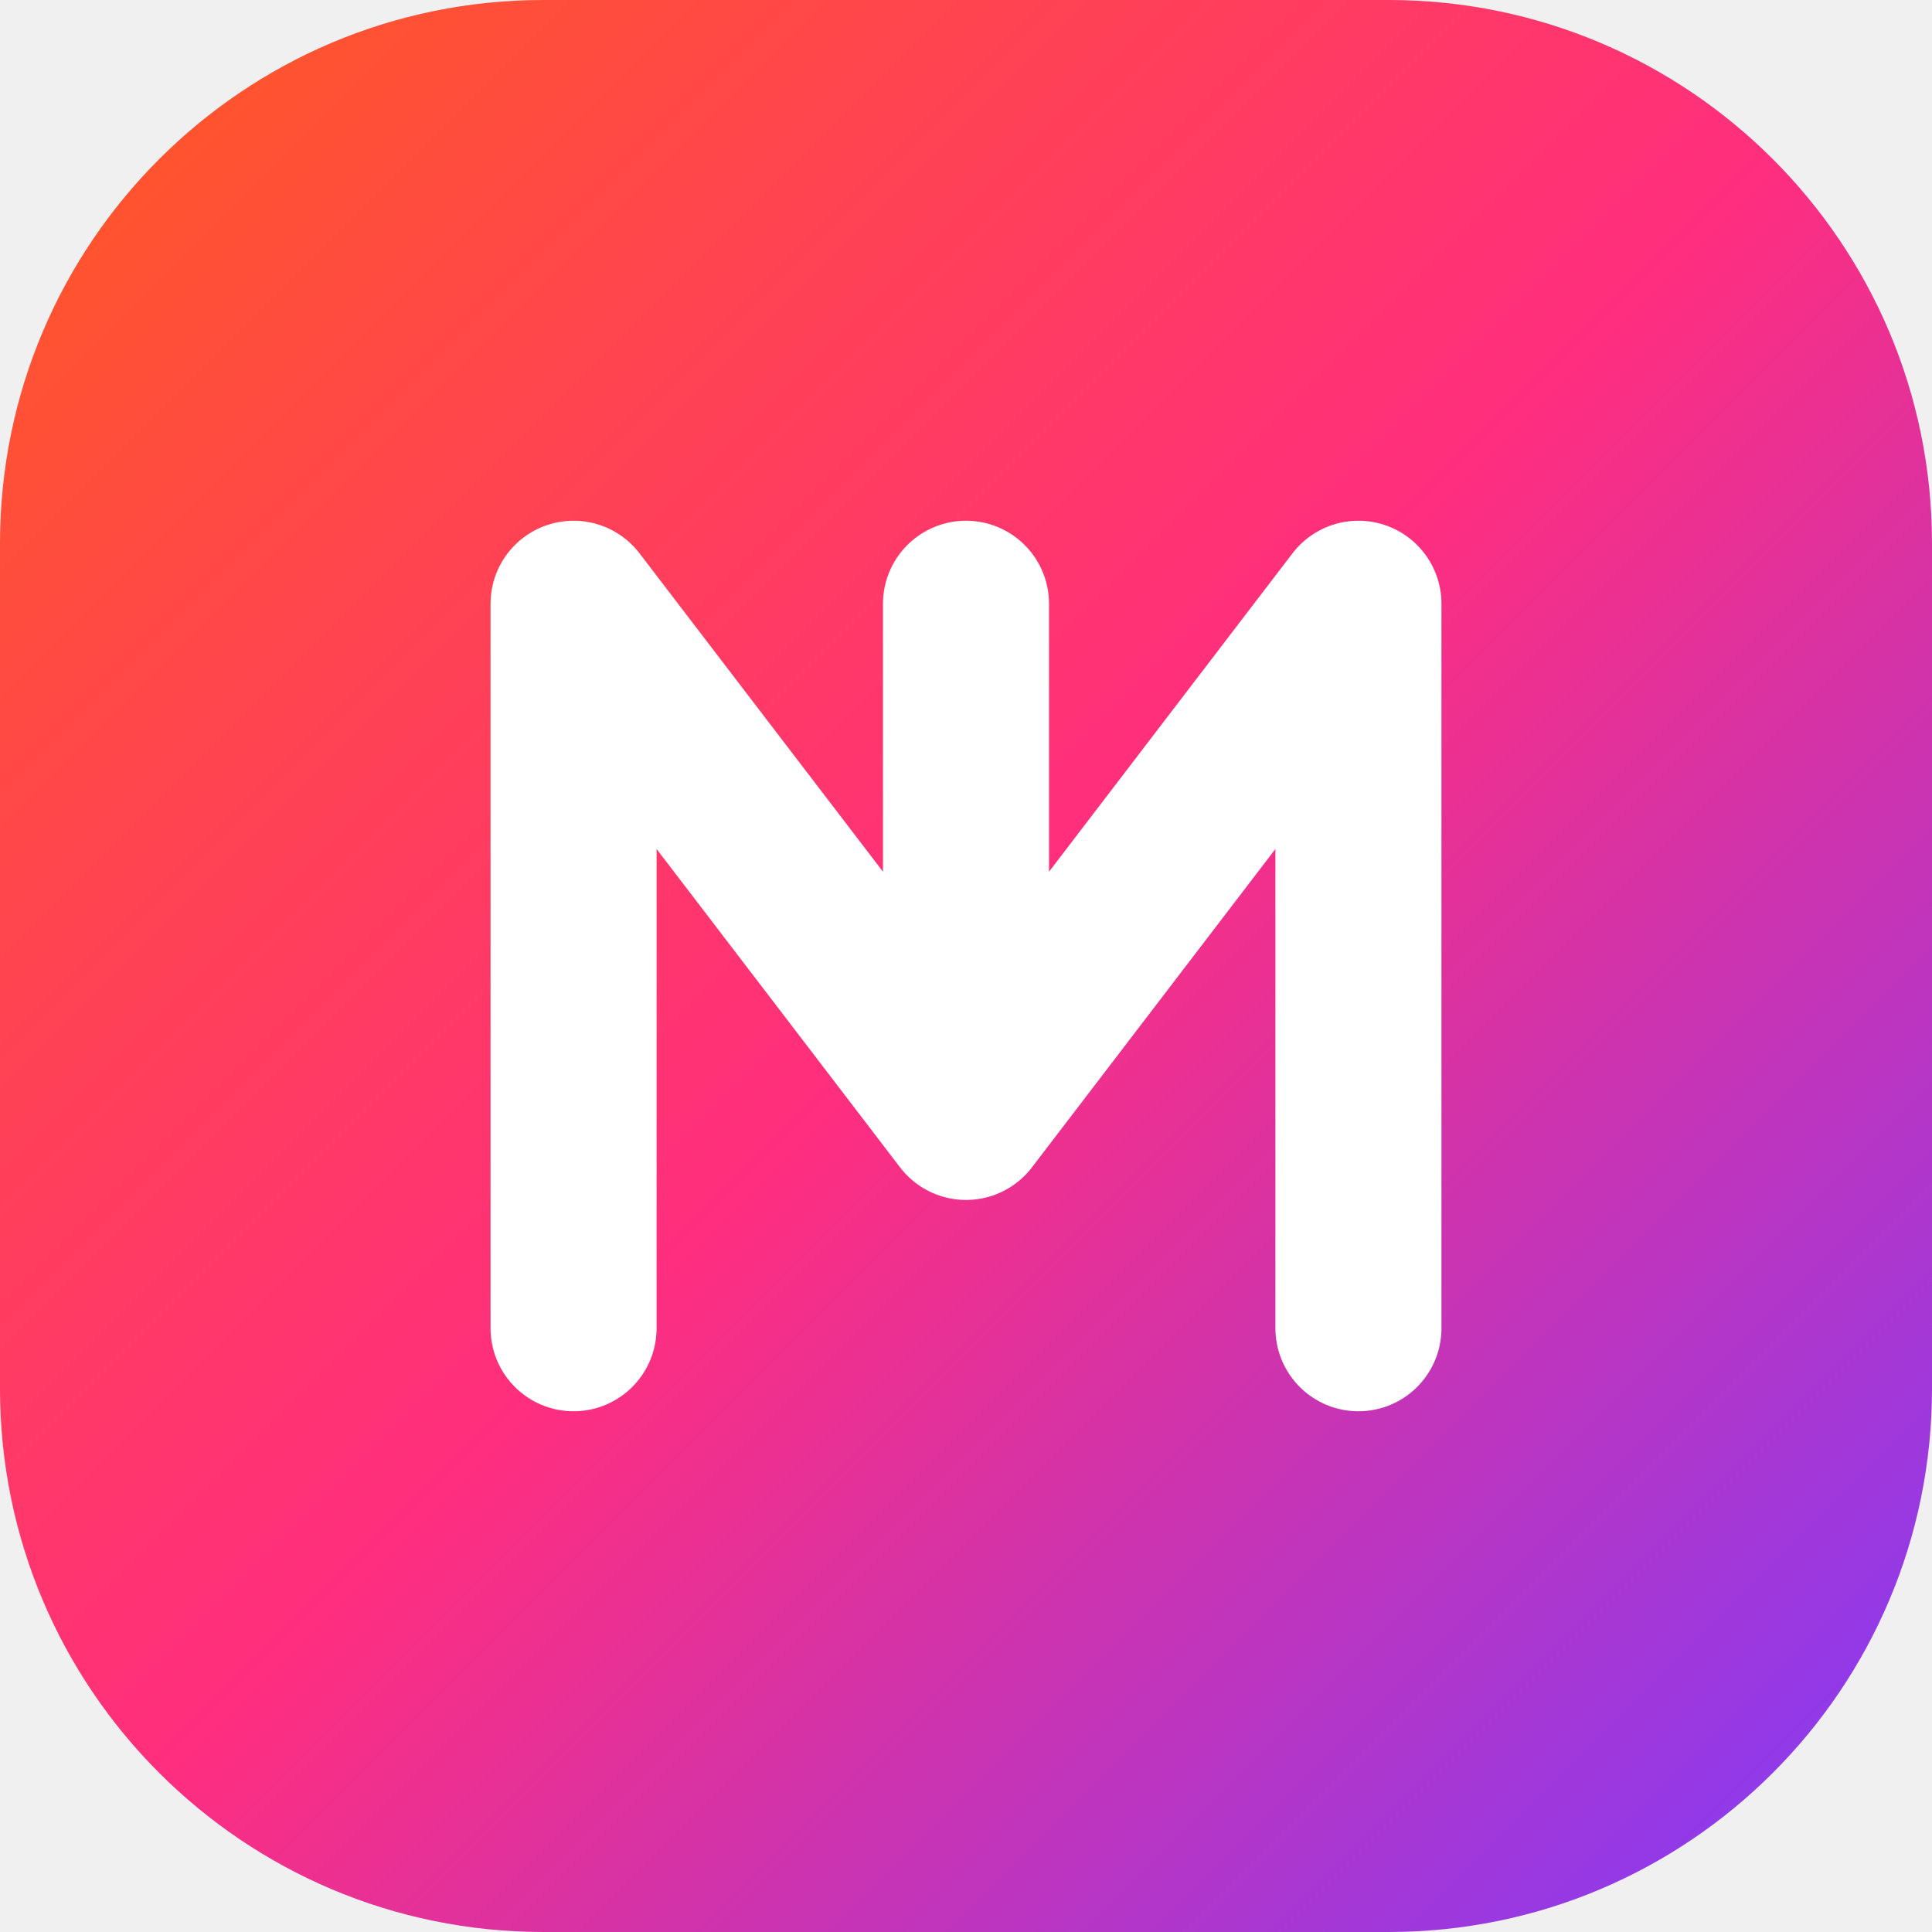
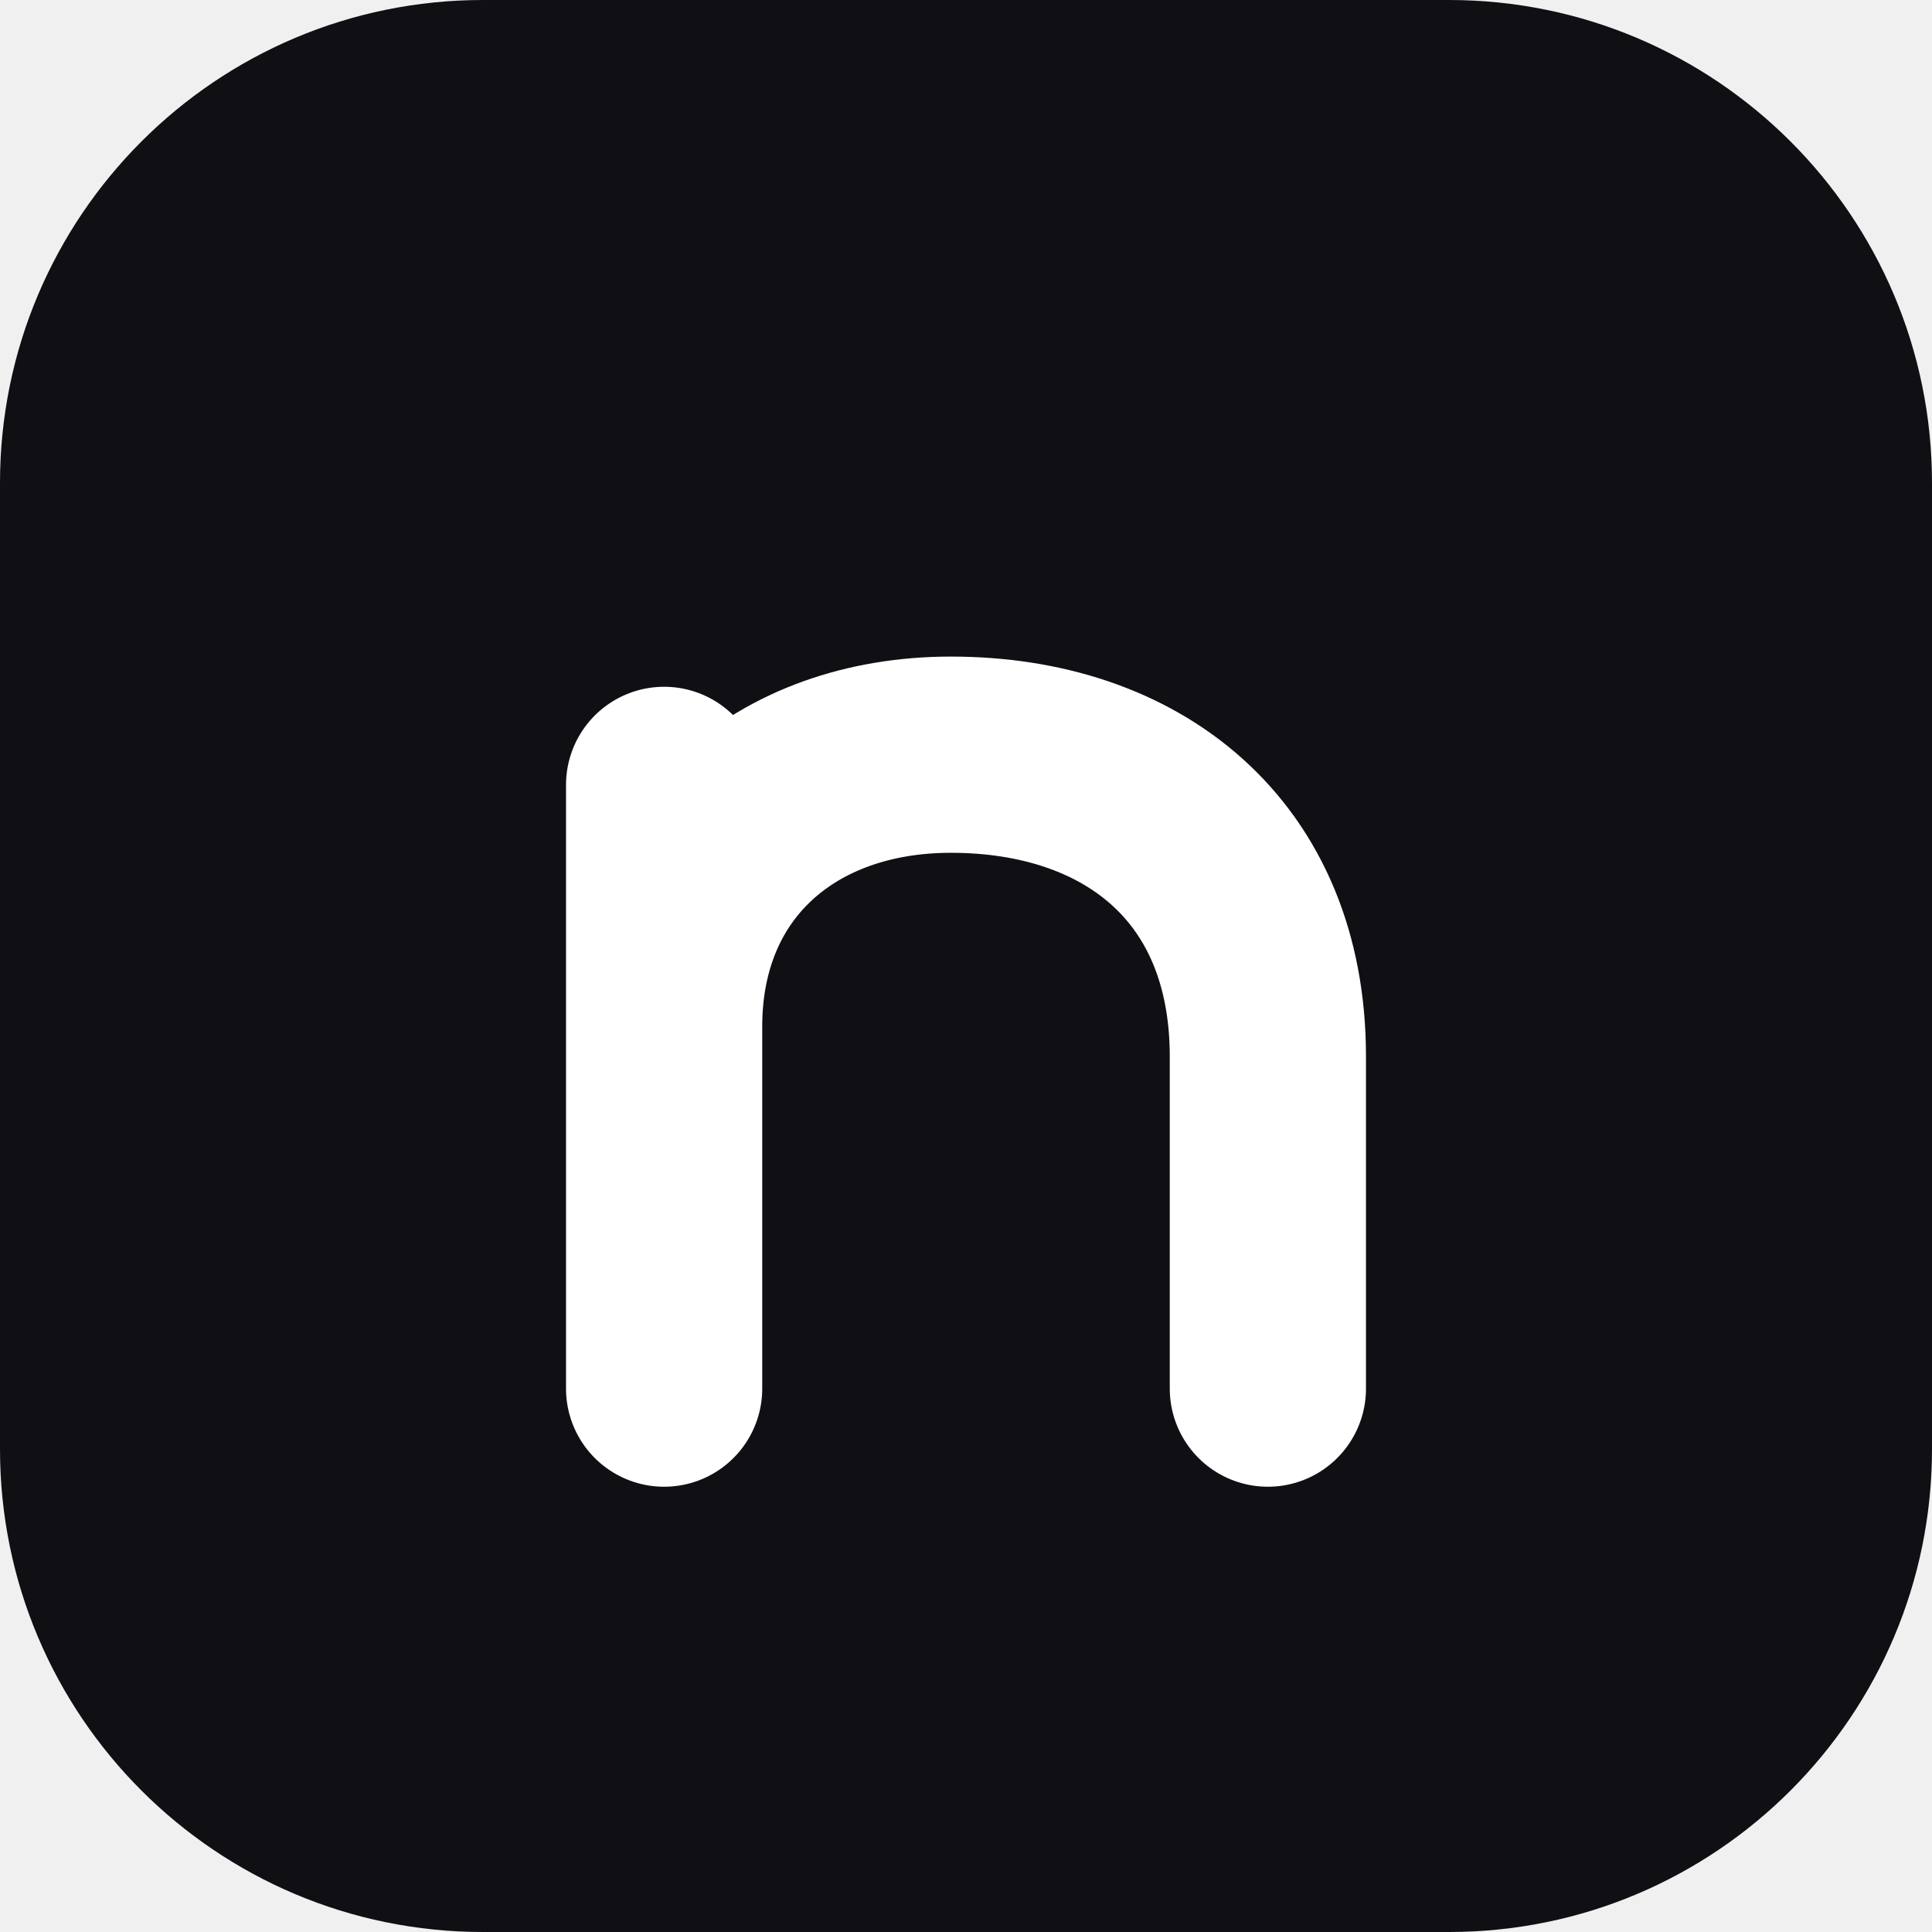
<svg xmlns="http://www.w3.org/2000/svg" viewBox="0 0 64 64">
-   <defs>
-     <linearGradient id="g" x1="0" y1="0" x2="1" y2="1">
-       <stop offset="0%" stop-color="#ff5b1f" />
-       <stop offset="50%" stop-color="#ff2e7e" />
-       <stop offset="100%" stop-color="#7a3cff" />
-     </linearGradient>
-   </defs>
-   <rect width="64" height="64" rx="18" fill="url(#g)" />
-   <path d="M19 44 V20 L32 37 V20 M32 37 L45 20 V44" fill="none" stroke="#fff" stroke-width="5.5" stroke-linecap="round" stroke-linejoin="round" />
+   <rect width="64" height="64" rx="16" fill="#0f0f14" />
+   <path d="M22 46 V26 M22 34 C22 28.5 26 25 31.5 25 C37.5 25 42 28.5 42 35 V46" fill="none" stroke="#fff" stroke-width="6.5" stroke-linecap="round" stroke-linejoin="round" />
</svg>
